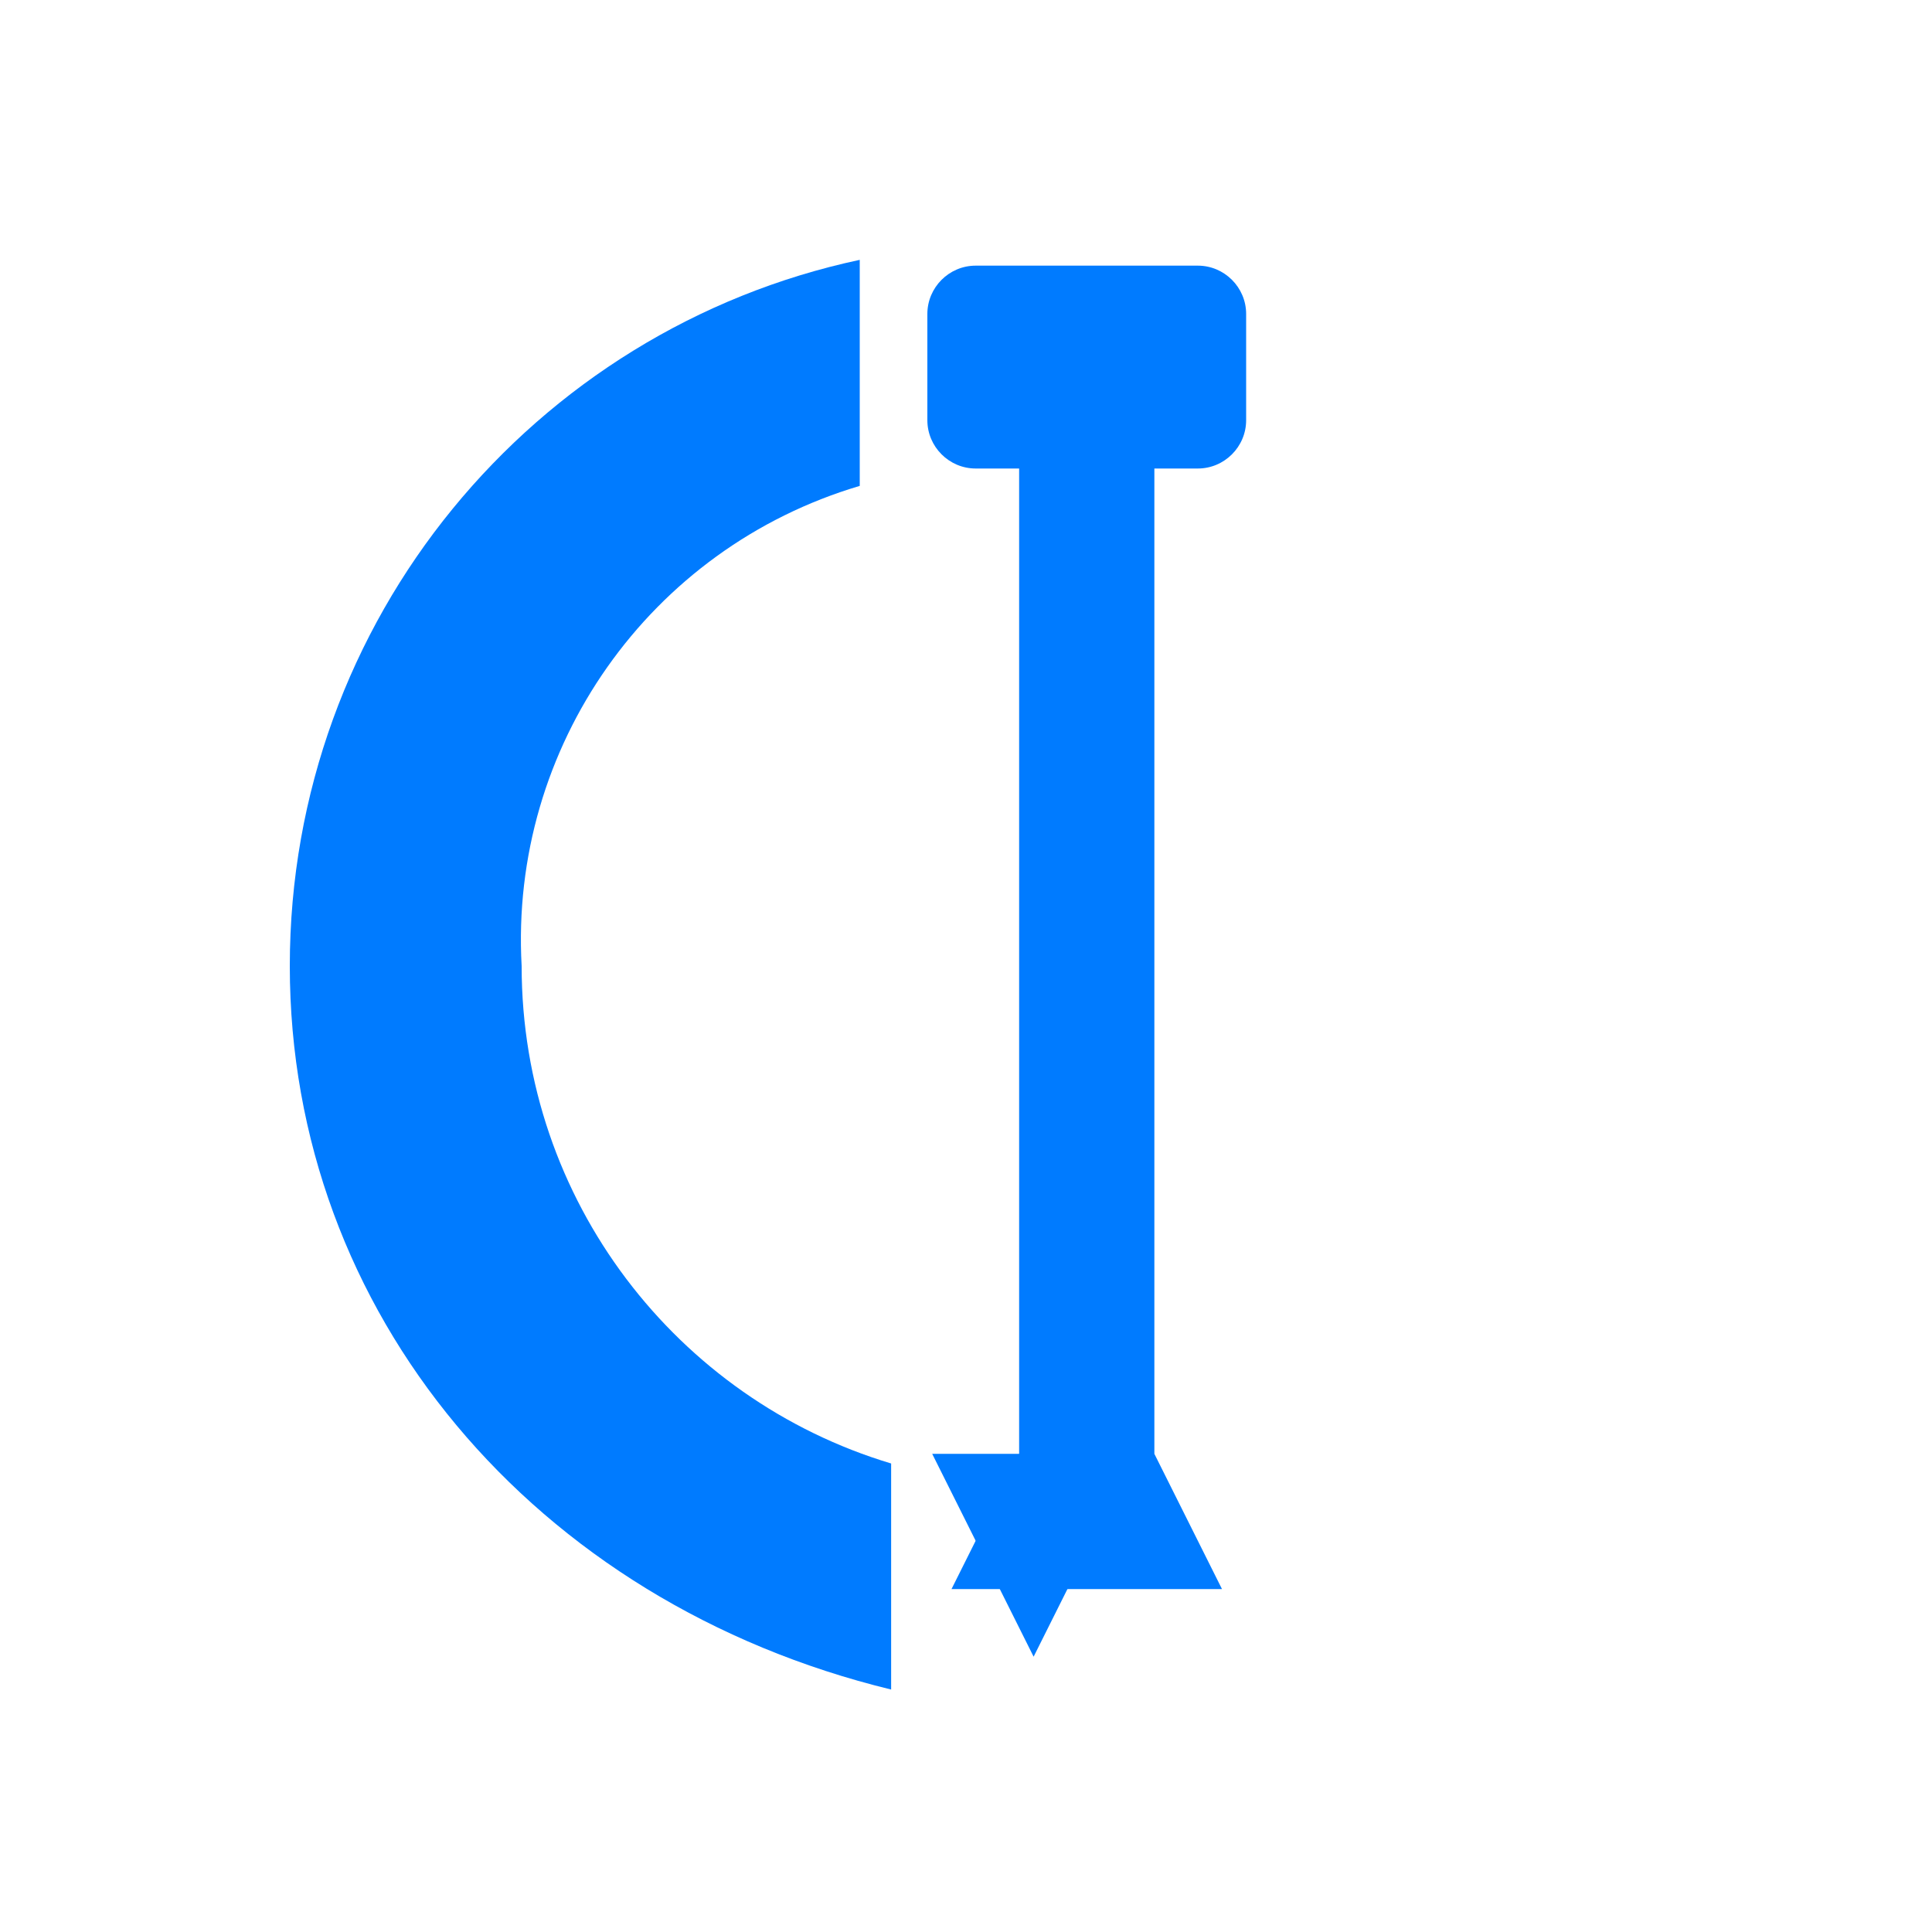
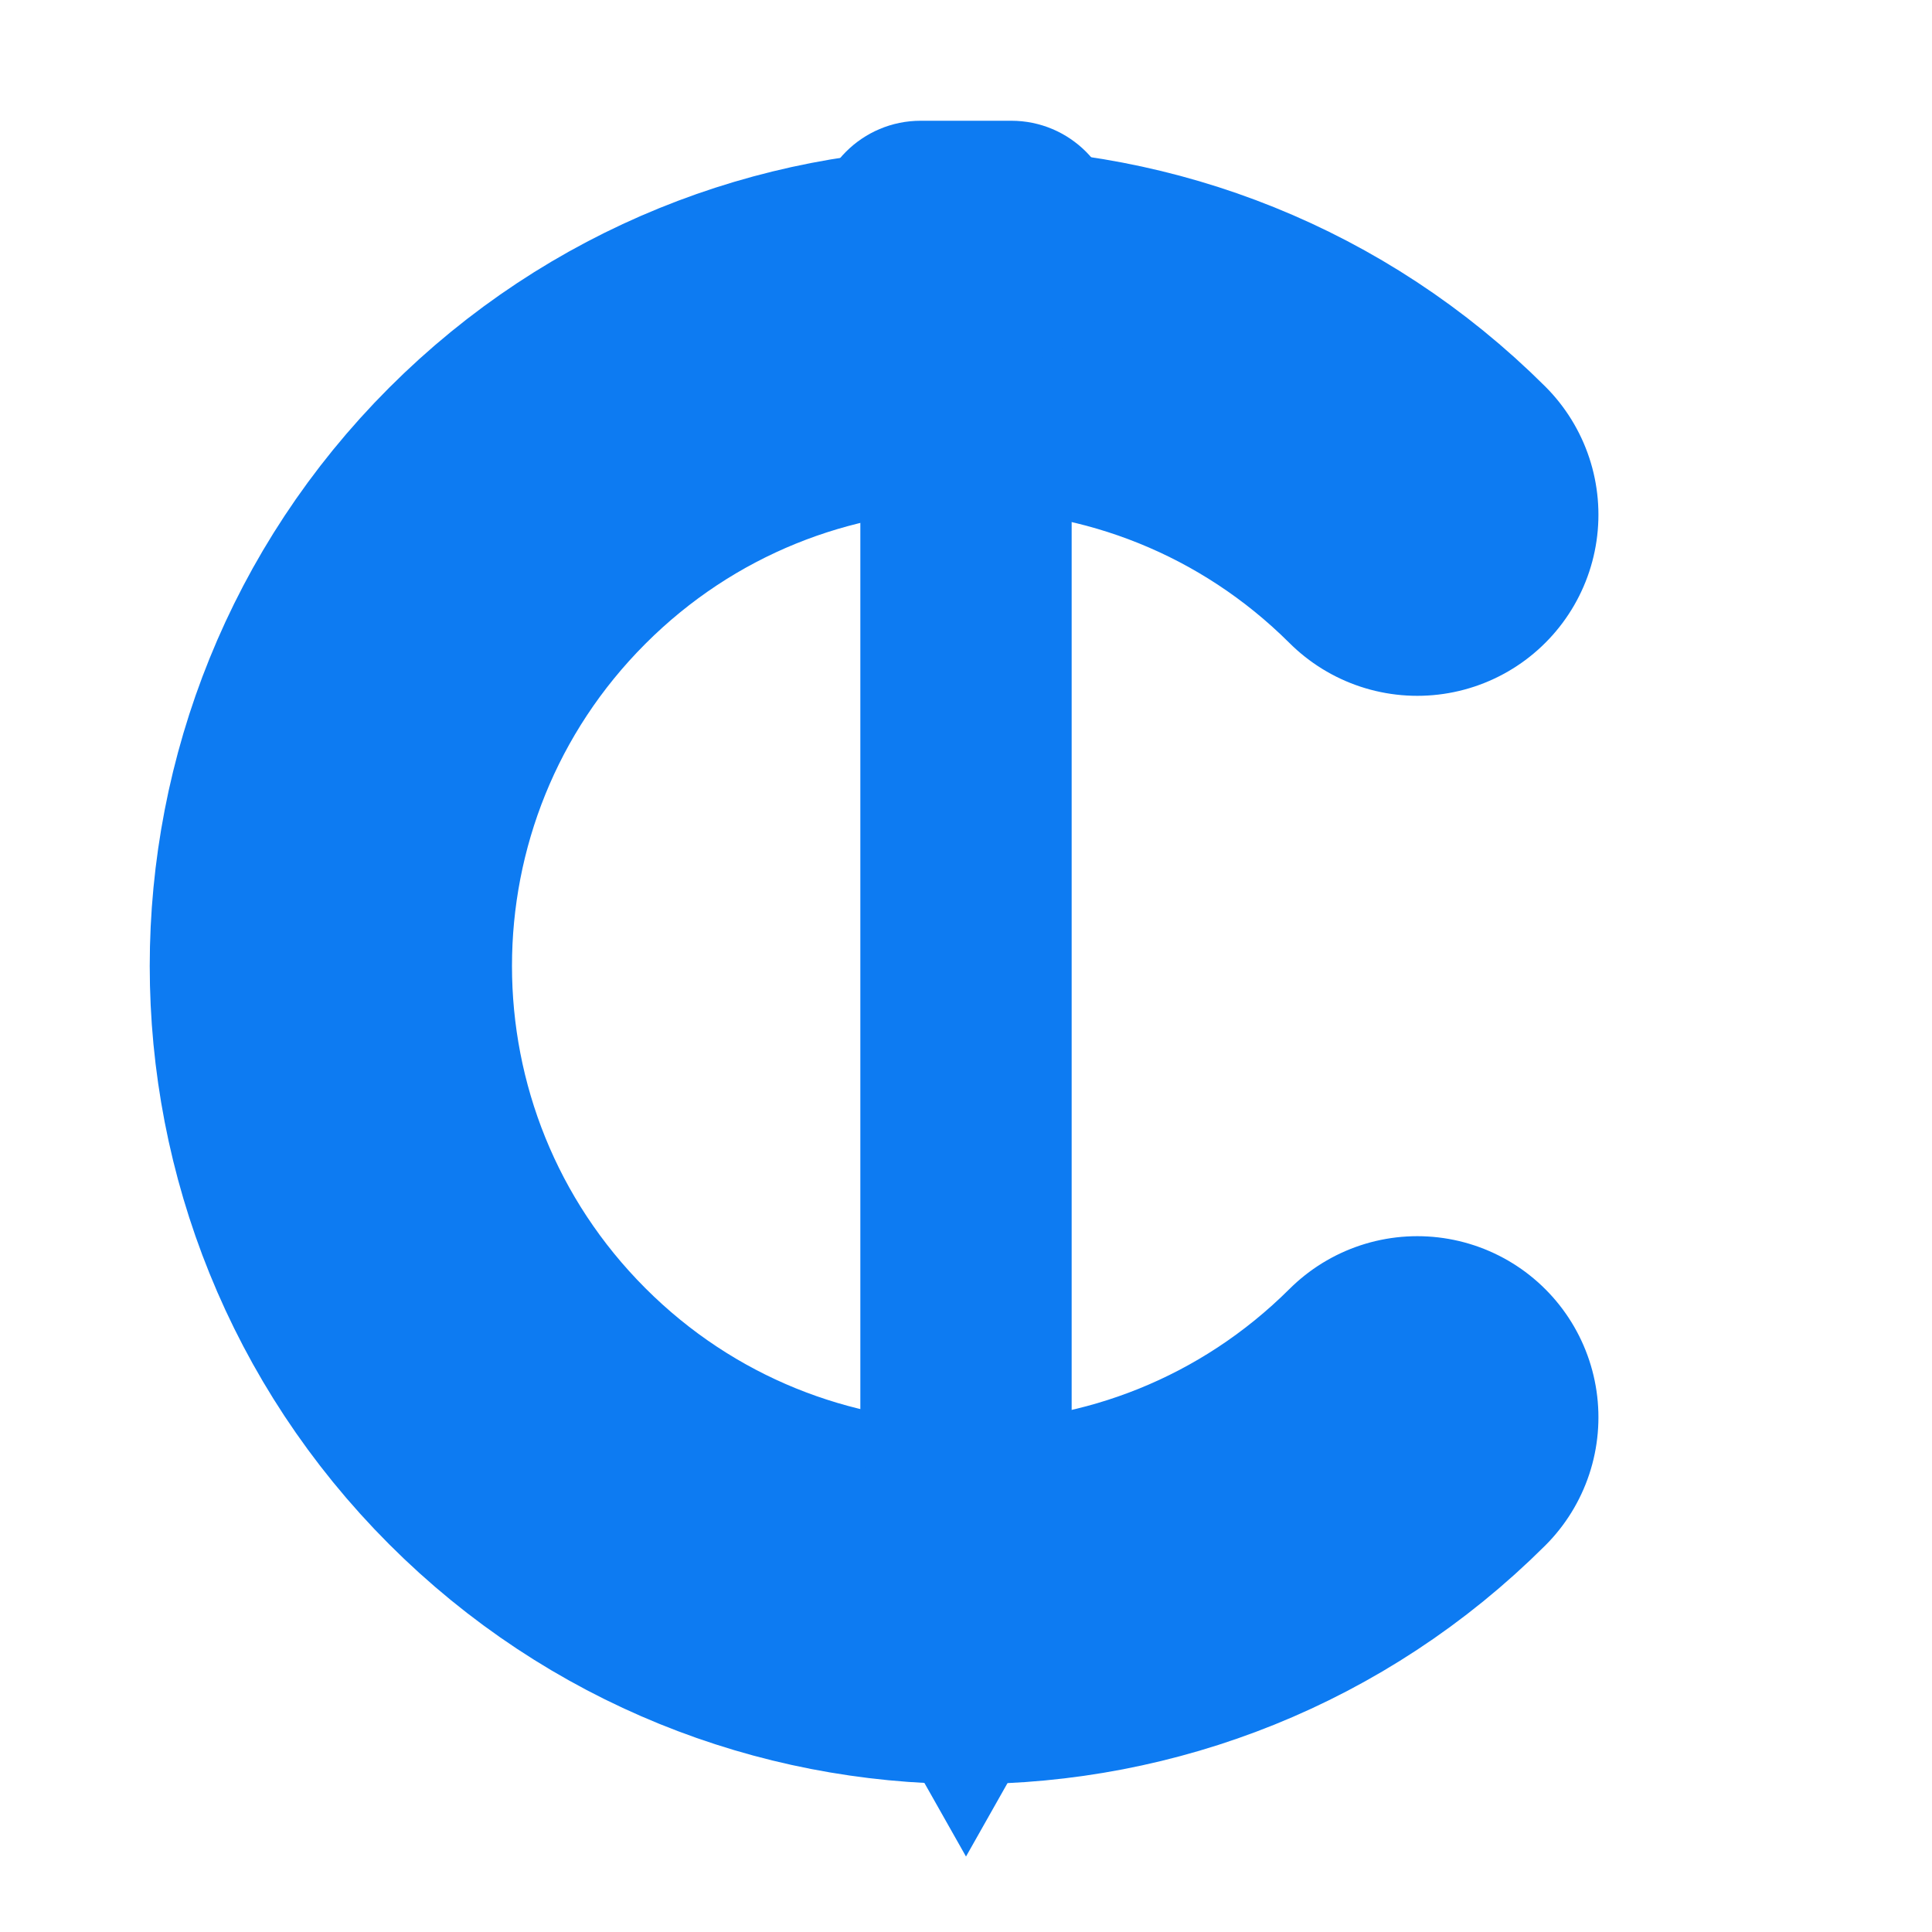
- <svg xmlns="http://www.w3.org/2000/svg" width="40" height="40" viewBox="0 0 40 40" fill="none" aria-hidden="true">
-   <path fill="#007BFF" d="M6 20c0-7.18 5.05-13.18 11.8-14.62v4.68A9.8 9.8 0 0 0 10.8 20c0 4.86 3.22 8.97 7.65 10.3v4.68C11.05 33.18 6 27.18 6 20Z" />
-   <path fill="#007BFF" d="M21.2 5.5h3.6c.55 0 1 .45 1 1v2.2c0 .55-.45 1-1 1h-.9V30.1l1.4 2.8H19.7l1.4-2.8V9.7h-.9c-.55 0-1-.45-1-1V6.5c0-.55.45-1 1-1Z" />
-   <path fill="#007BFF" d="m19.3 30.1 2.1 4.2 2.1-4.2h-4.2Z" />
+ <svg xmlns="http://www.w3.org/2000/svg" width="64" height="64" viewBox="0 0 64 64" fill="none" aria-hidden="true">
+   <path d="M46.95 17.05A21.1 21.1 0 1 0 46.95 46.95" stroke="#0D7BF2" stroke-width="12" stroke-linecap="round" stroke-linejoin="round" />
+   <rect x="28.5" y="10" width="7" height="40" rx="2.2" fill="#0D7BF2" />
+   <rect x="27" y="4" width="10" height="8" rx="3.5" fill="#0D7BF2" />
+   <path d="M25.5 50h13L32 61.5 25.5 50Z" fill="#0D7BF2" />
</svg>
